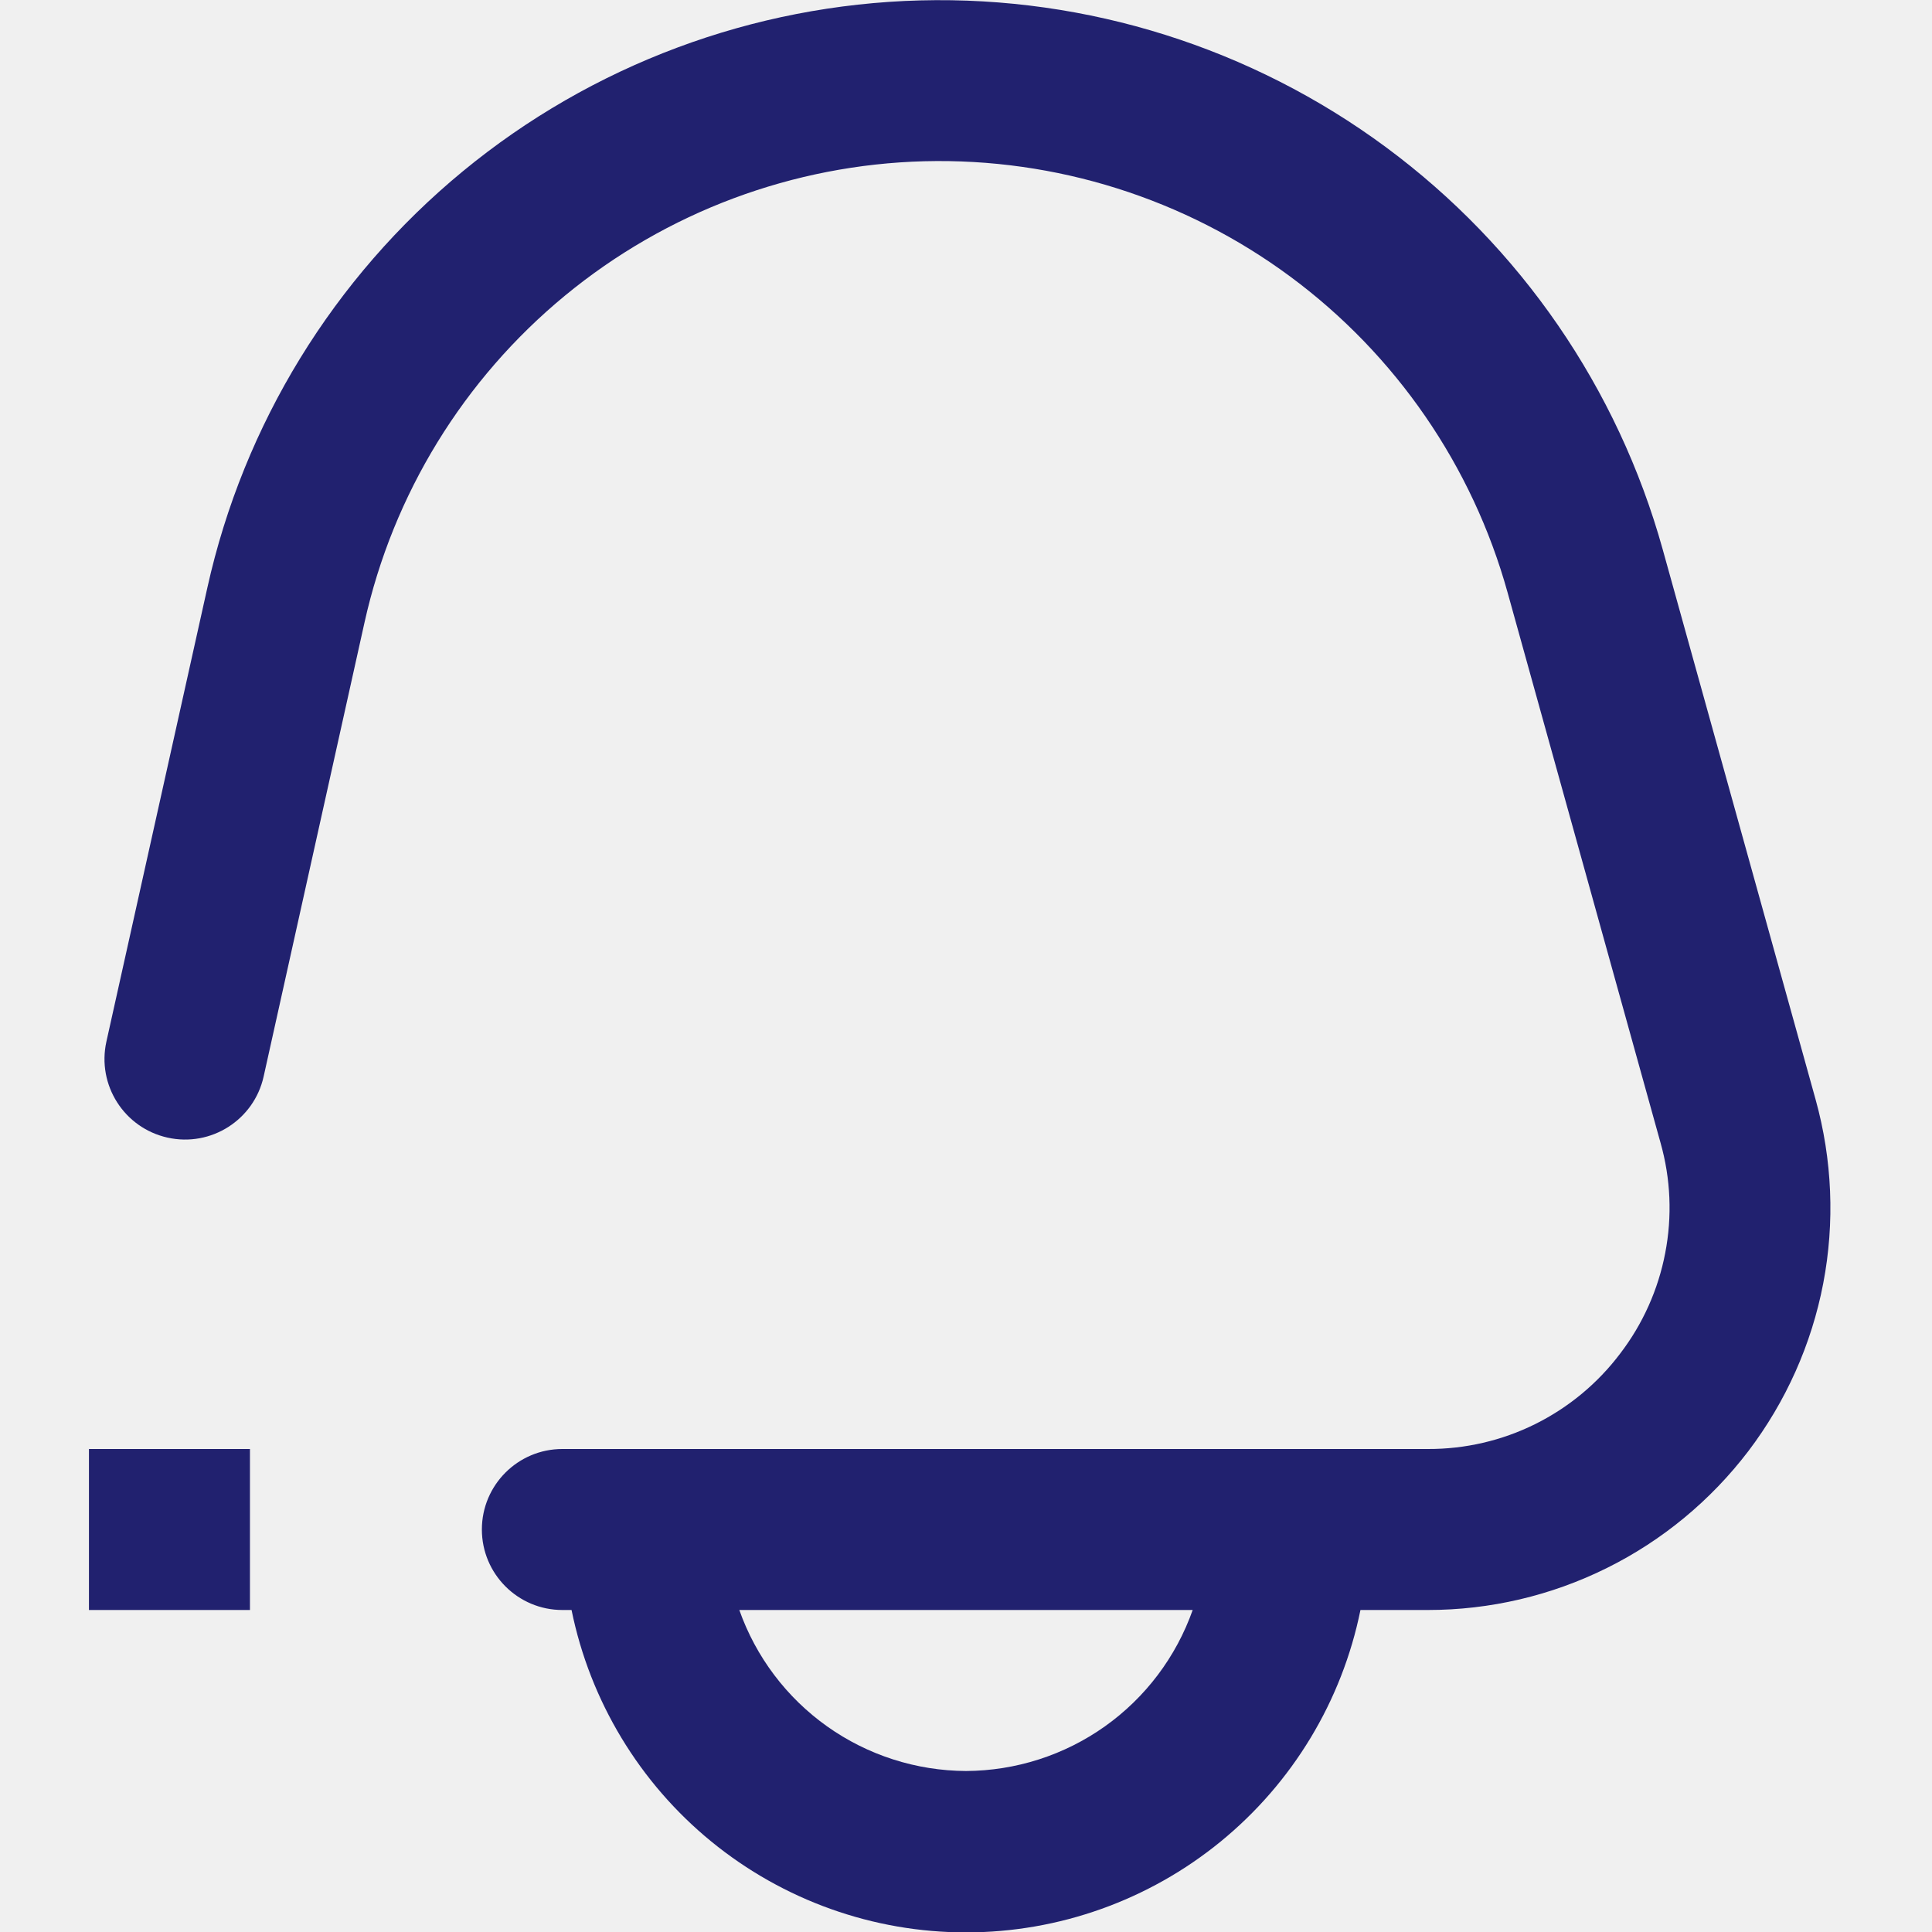
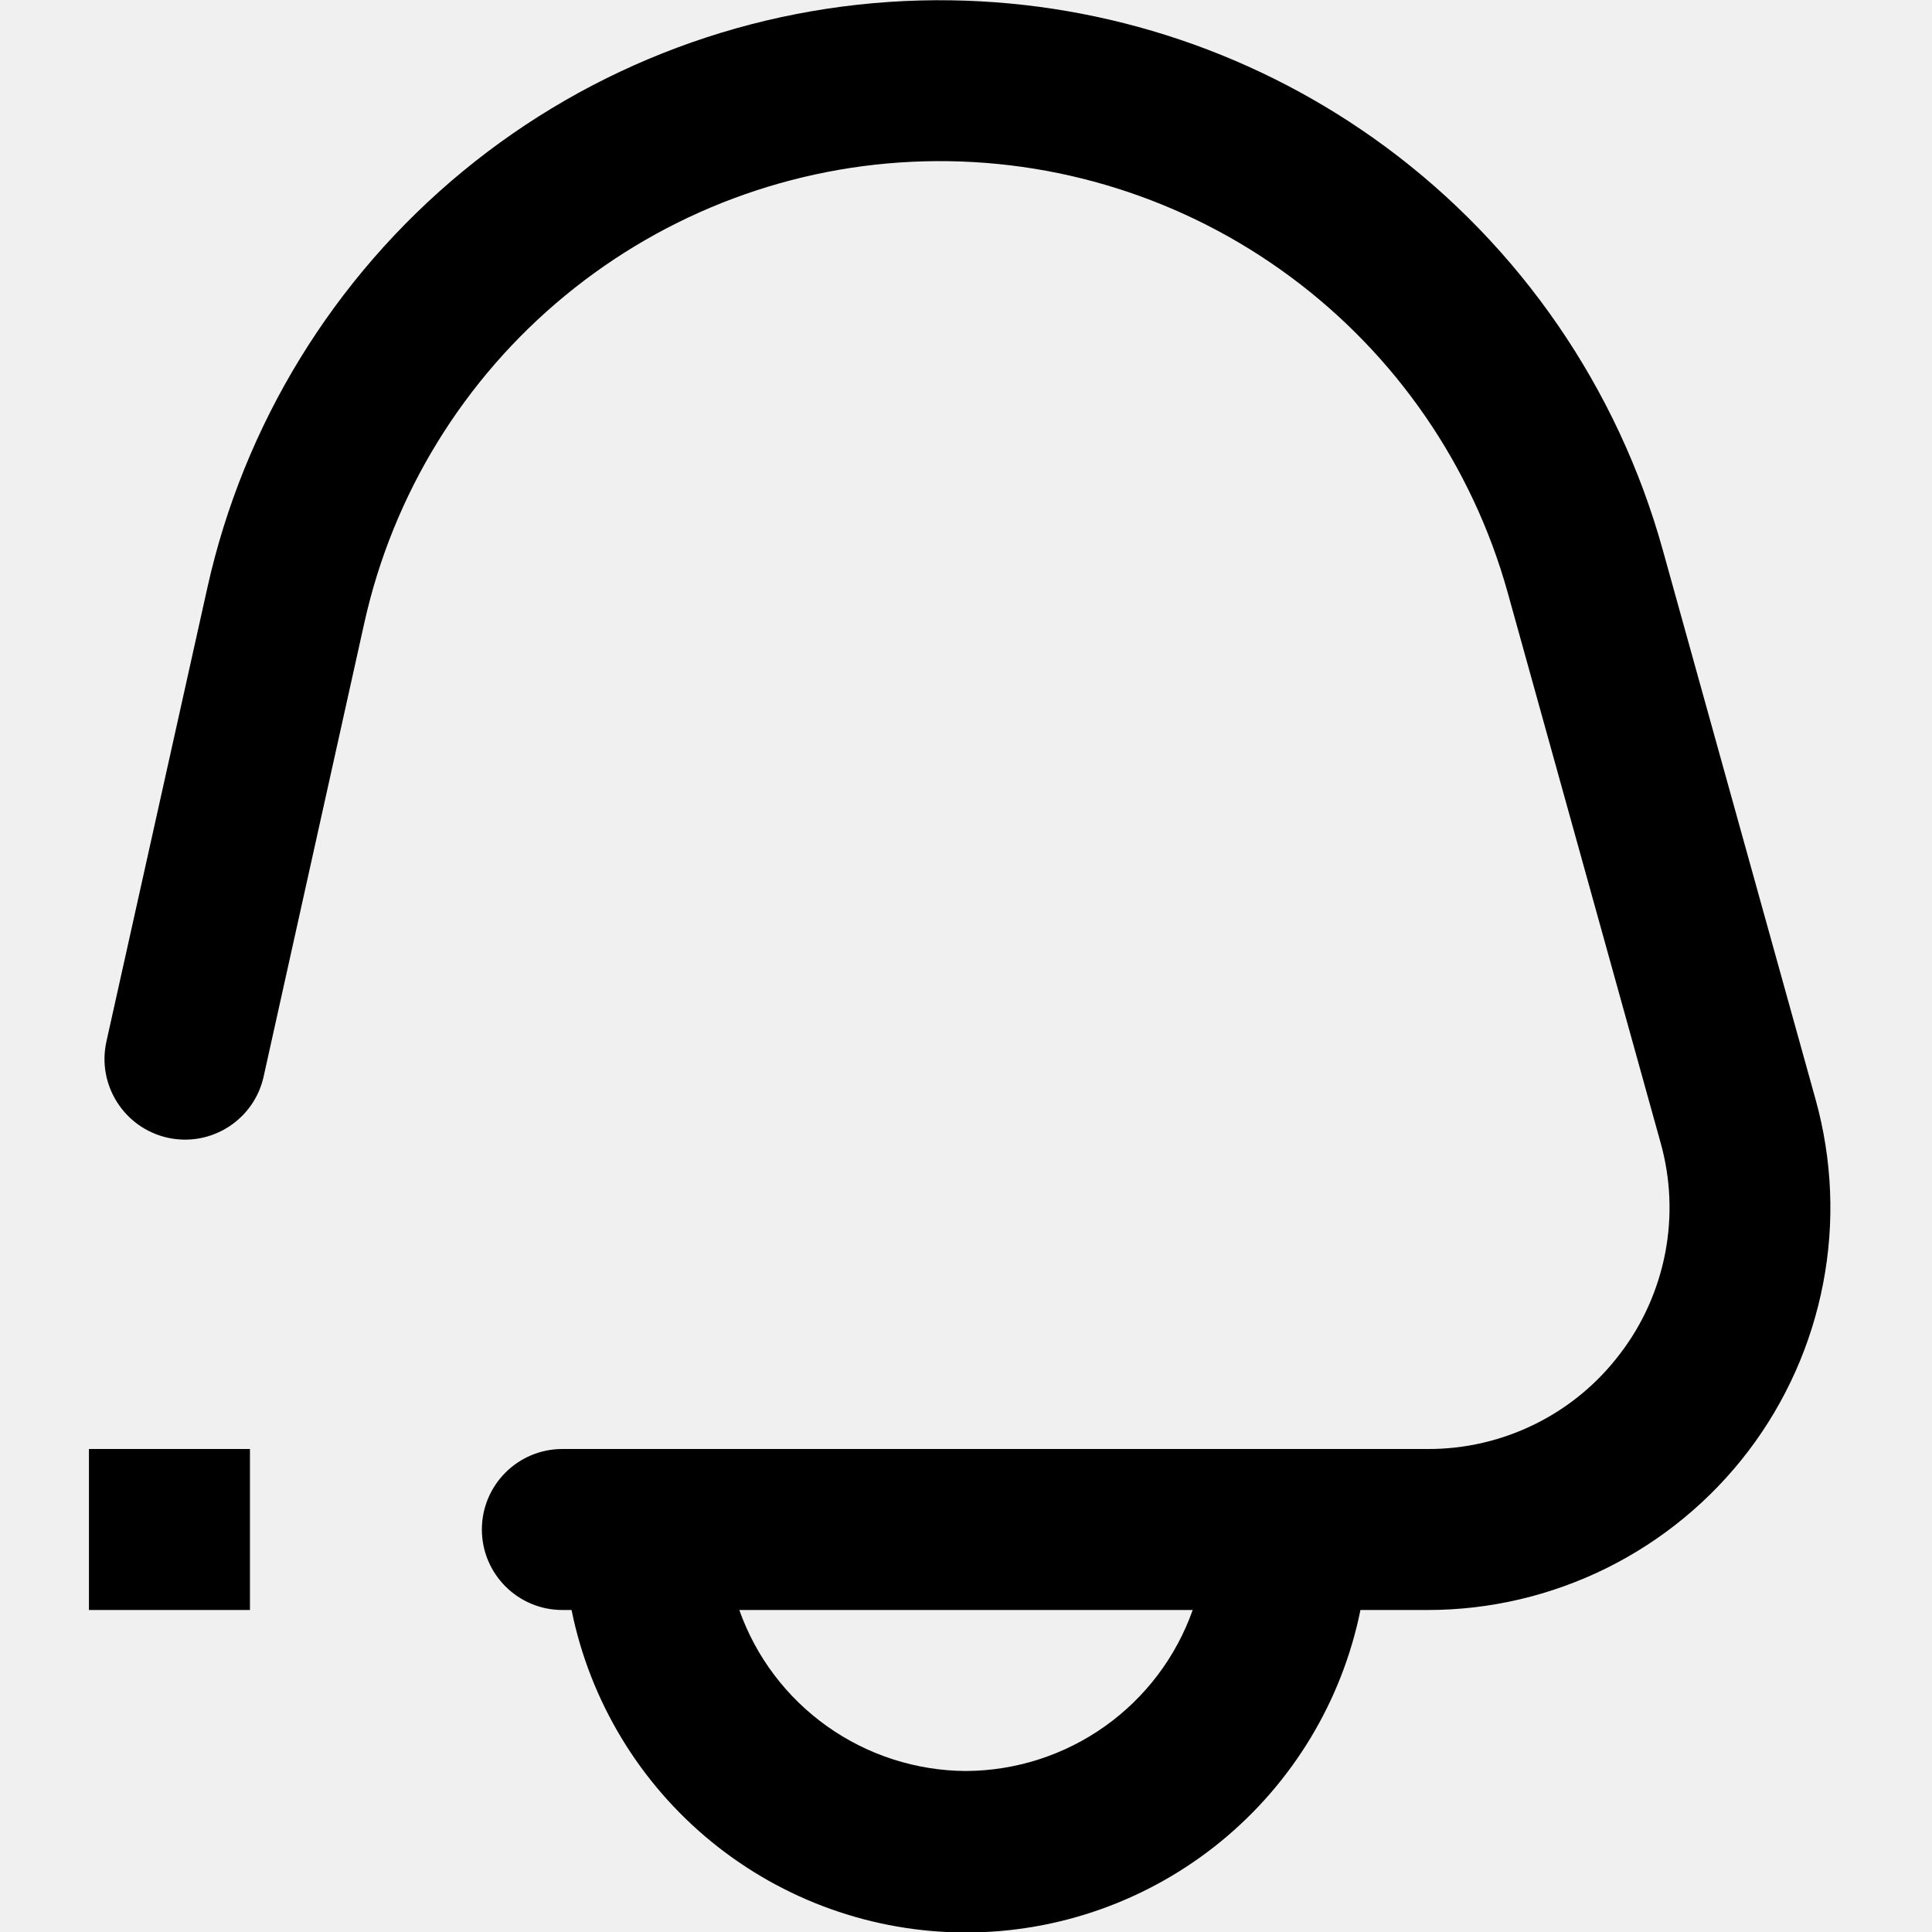
- <svg xmlns="http://www.w3.org/2000/svg" width="24" height="24" viewBox="0 0 24 24" fill="none">
-   <g clip-path="url(#clip0_546_2315)">
-     <path fill-rule="evenodd" clip-rule="evenodd" d="M22.555 13.662L20.655 6.826C20.098 4.823 18.888 3.064 17.216 1.828C15.545 0.593 13.508 -0.049 11.431 0.005C9.353 0.06 7.352 0.807 5.748 2.129C4.144 3.451 3.027 5.271 2.576 7.3L1.322 12.938C1.202 13.478 1.542 14.012 2.082 14.132C2.621 14.252 3.155 13.912 3.275 13.373L4.528 7.733C4.882 6.139 5.759 4.71 7.02 3.671C8.28 2.633 9.851 2.046 11.483 2.003C13.115 1.961 14.715 2.465 16.027 3.435C17.34 4.406 18.291 5.788 18.728 7.361L20.628 14.197C20.754 14.642 20.774 15.111 20.686 15.565C20.599 16.02 20.407 16.448 20.126 16.815C19.847 17.185 19.486 17.484 19.072 17.69C18.657 17.896 18.2 18.002 17.737 18H6.986C6.434 18 5.986 18.448 5.986 19C5.986 19.552 6.434 20 6.986 20H7.1C7.33 21.13 7.943 22.146 8.836 22.876C9.729 23.606 10.847 24.005 12 24.005C13.153 24.005 14.271 23.606 15.164 22.876C16.057 22.146 16.671 21.13 16.9 20H17.738C18.509 20 19.269 19.822 19.96 19.479C20.65 19.137 21.252 18.639 21.719 18.026C22.185 17.412 22.504 16.699 22.649 15.942C22.794 15.185 22.761 14.405 22.555 13.662ZM10.275 21.446C10.779 21.804 11.382 21.997 12 22C12.618 21.997 13.221 21.804 13.725 21.446C14.229 21.088 14.61 20.583 14.816 20H9.184C9.39 20.583 9.771 21.088 10.275 21.446Z" fill="#21216F" />
-     <path d="M1.105 18H3.105V20H1.105V18Z" fill="#21216F" />
-   </g>
-   <defs>
-     <clipPath id="clip0_546_2315">
-       <rect width="24" height="24" fill="white" />
+ <svg xmlns="http://www.w3.org/2000/svg" width="24" height="24" viewBox="0 0 24 24" fill="none" version="1.1" id="svg643">
+   <path id="path708" style="fill:#000000" d="M 11.82 0.004 C 11.691 0.002 11.56 0.002 11.43 0.006 C 9.352 0.06 7.352 0.807 5.748 2.129 C 4.144 3.451 3.027 5.272 2.576 7.301 L 1.322 12.938 C 1.202 13.477 1.543 14.013 2.082 14.133 C 2.621 14.253 3.156 13.912 3.275 13.373 L 4.527 7.732 C 4.882 6.139 5.759 4.71 7.02 3.672 C 8.28 2.634 9.85 2.047 11.482 2.004 C 13.115 1.961 14.715 2.465 16.027 3.436 C 17.34 4.406 18.291 5.788 18.729 7.361 L 20.629 14.197 C 20.754 14.643 20.773 15.11 20.686 15.564 C 20.598 16.019 20.408 16.447 20.127 16.814 C 19.848 17.184 19.487 17.484 19.072 17.689 C 18.657 17.895 18.199 18.002 17.736 18 L 6.986 18 C 6.434 18 5.986 18.448 5.986 19 C 5.986 19.552 6.434 20 6.986 20 L 7.1 20 C 7.329 21.13 7.943 22.147 8.836 22.877 C 9.729 23.607 10.847 24.006 12 24.006 C 13.153 24.006 14.271 23.607 15.164 22.877 C 16.057 22.147 16.671 21.13 16.9 20 L 17.738 20 C 18.509 20 19.268 19.821 19.959 19.479 C 20.65 19.136 21.252 18.639 21.719 18.025 C 22.185 17.412 22.503 16.698 22.648 15.941 C 22.794 15.184 22.761 14.405 22.555 13.662 L 20.654 6.826 C 20.097 4.824 18.888 3.064 17.217 1.828 C 15.65 0.67 13.762 0.034 11.82 0.004 z M 1.105 18 L 1.105 20 L 3.105 20 L 3.105 18 L 1.105 18 z M 9.184 20 L 14.816 20 C 14.61 20.583 14.229 21.087 13.725 21.445 C 13.221 21.803 12.618 21.997 12 22 C 11.382 21.997 10.779 21.803 10.275 21.445 C 9.771 21.087 9.39 20.583 9.184 20 z " />
+   <defs id="defs641">
+     <clipPath clipPathUnits="userSpaceOnUse" id="clipPath671">
+       <g id="g675">
+         <rect width="24" height="24" fill="#ffffff" id="rect673" x="0" y="0" />
+       </g>
+     </clipPath>
+     <clipPath clipPathUnits="userSpaceOnUse" id="clipPath677">
+       <g id="g681">
+         <rect width="24" height="24" fill="#ffffff" id="rect679" x="0" y="0" />
+       </g>
    </clipPath>
  </defs>
</svg>
